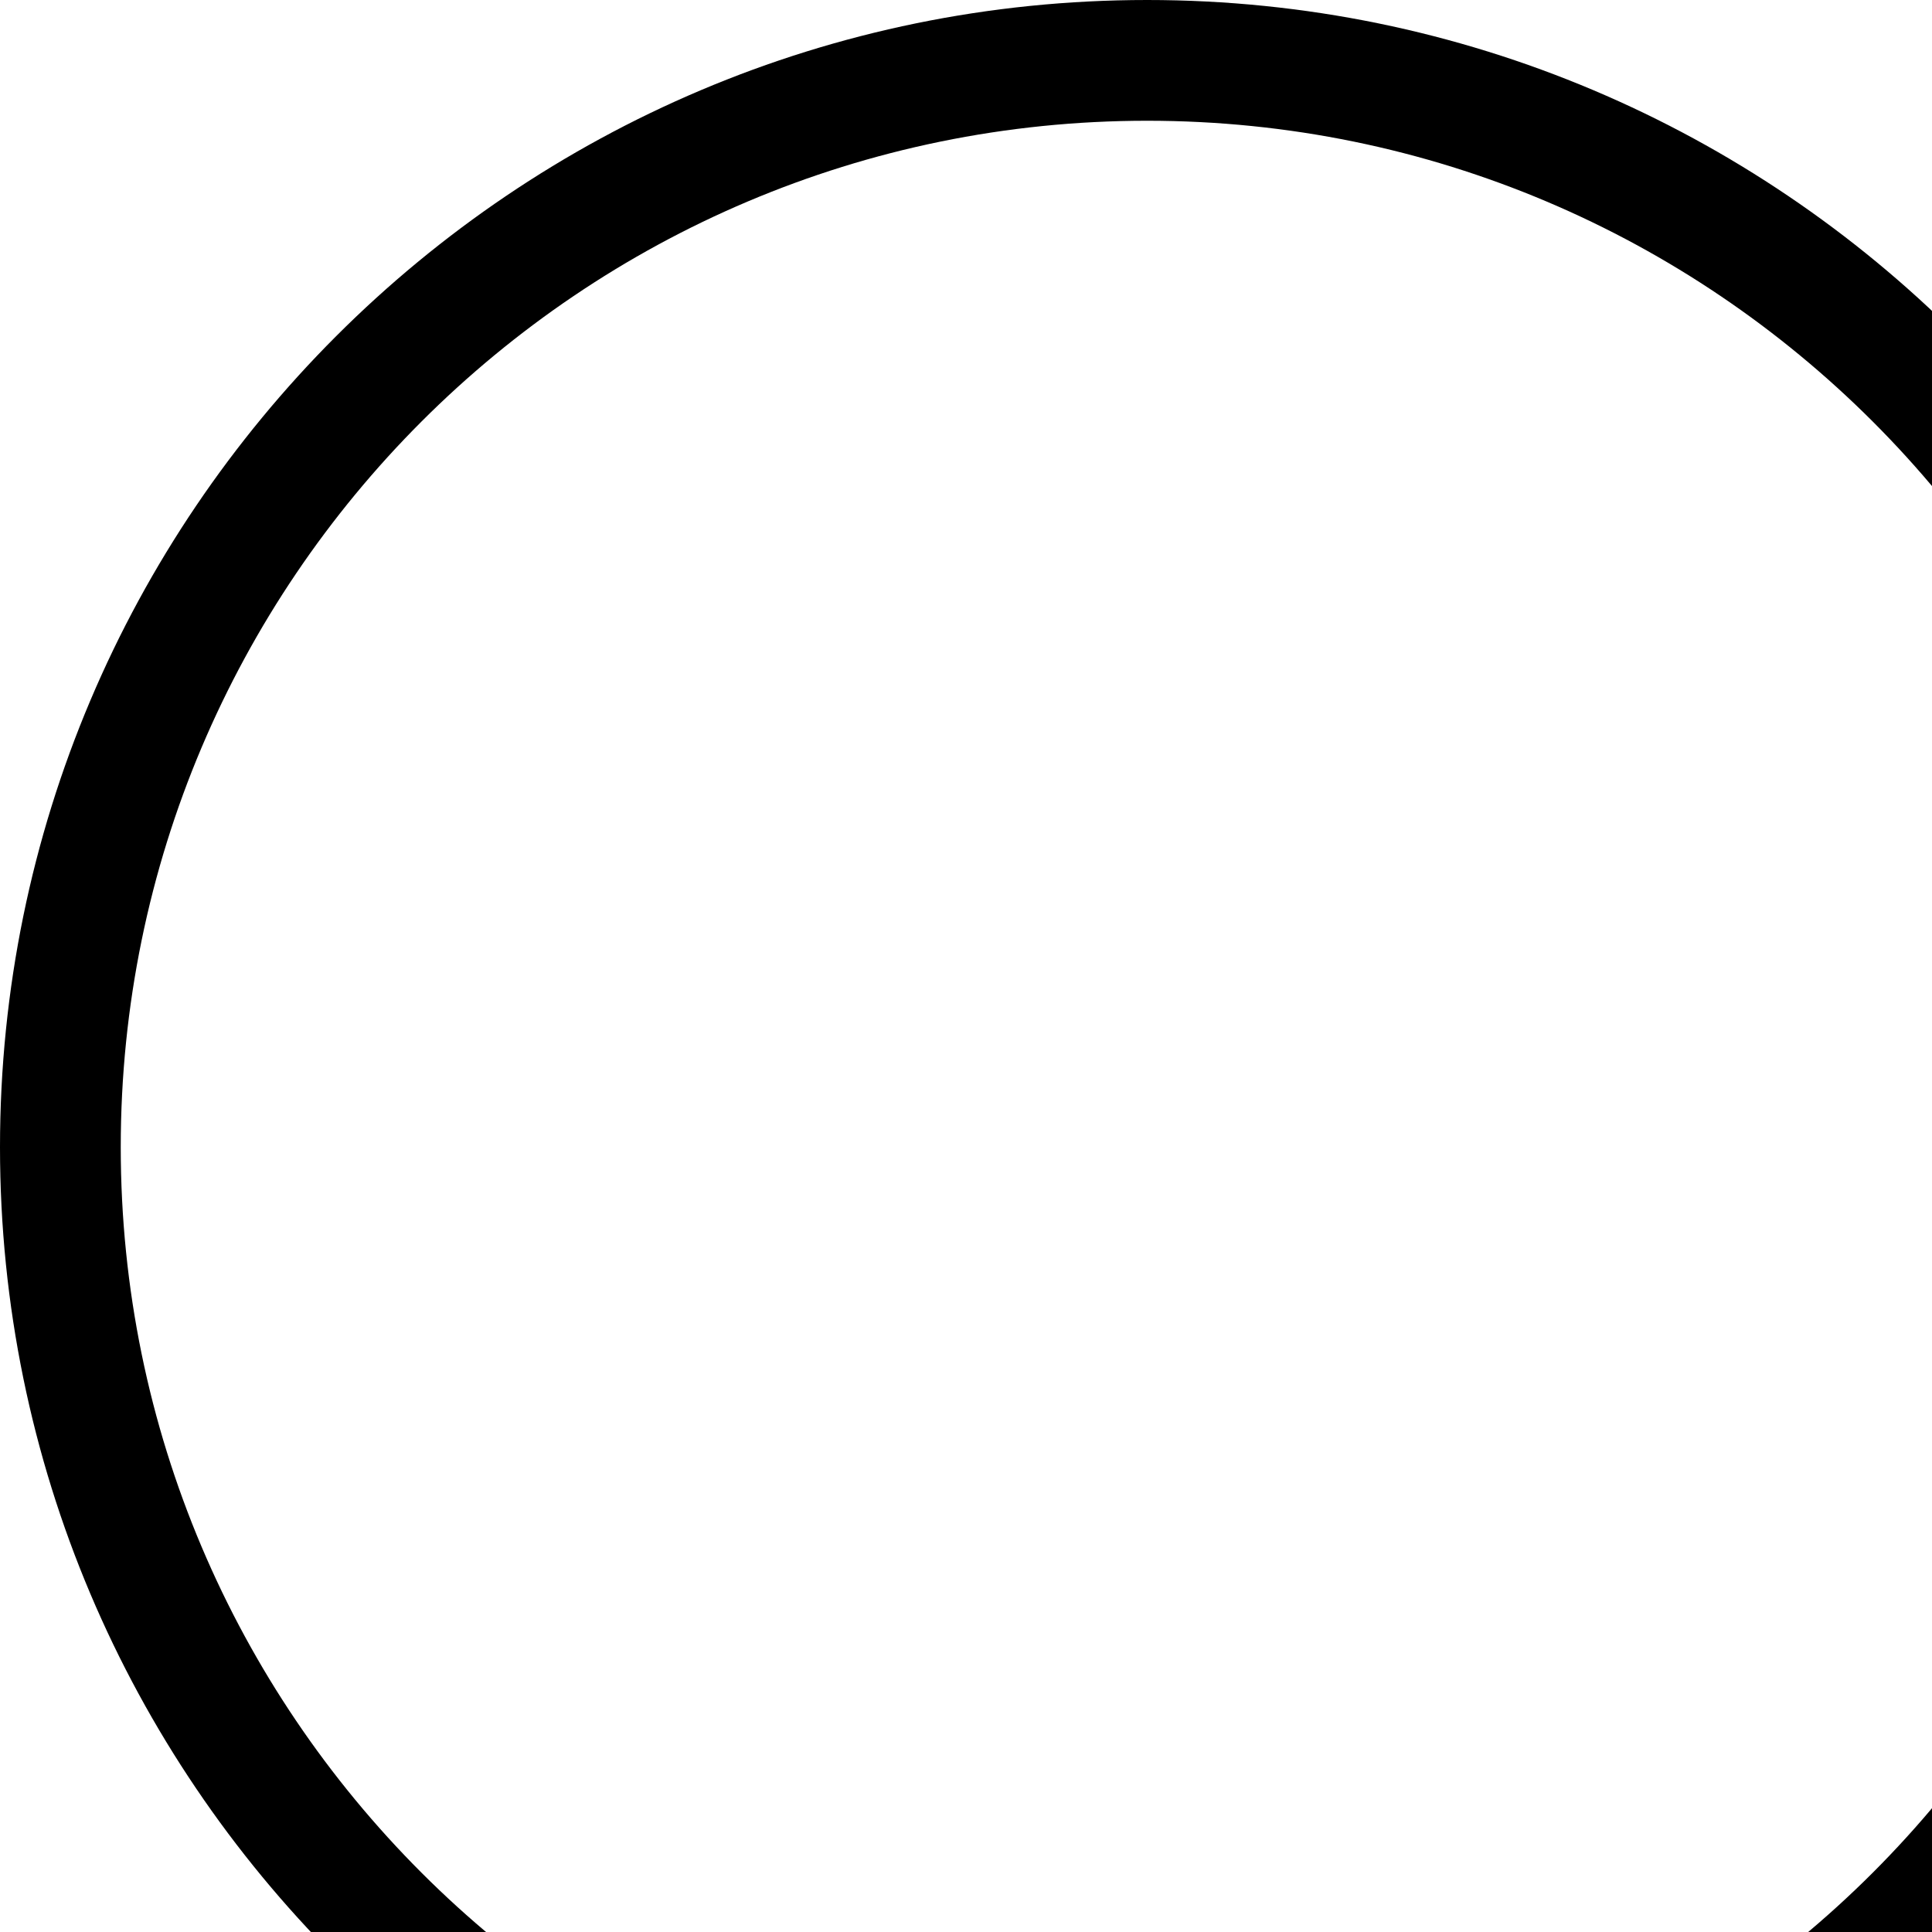
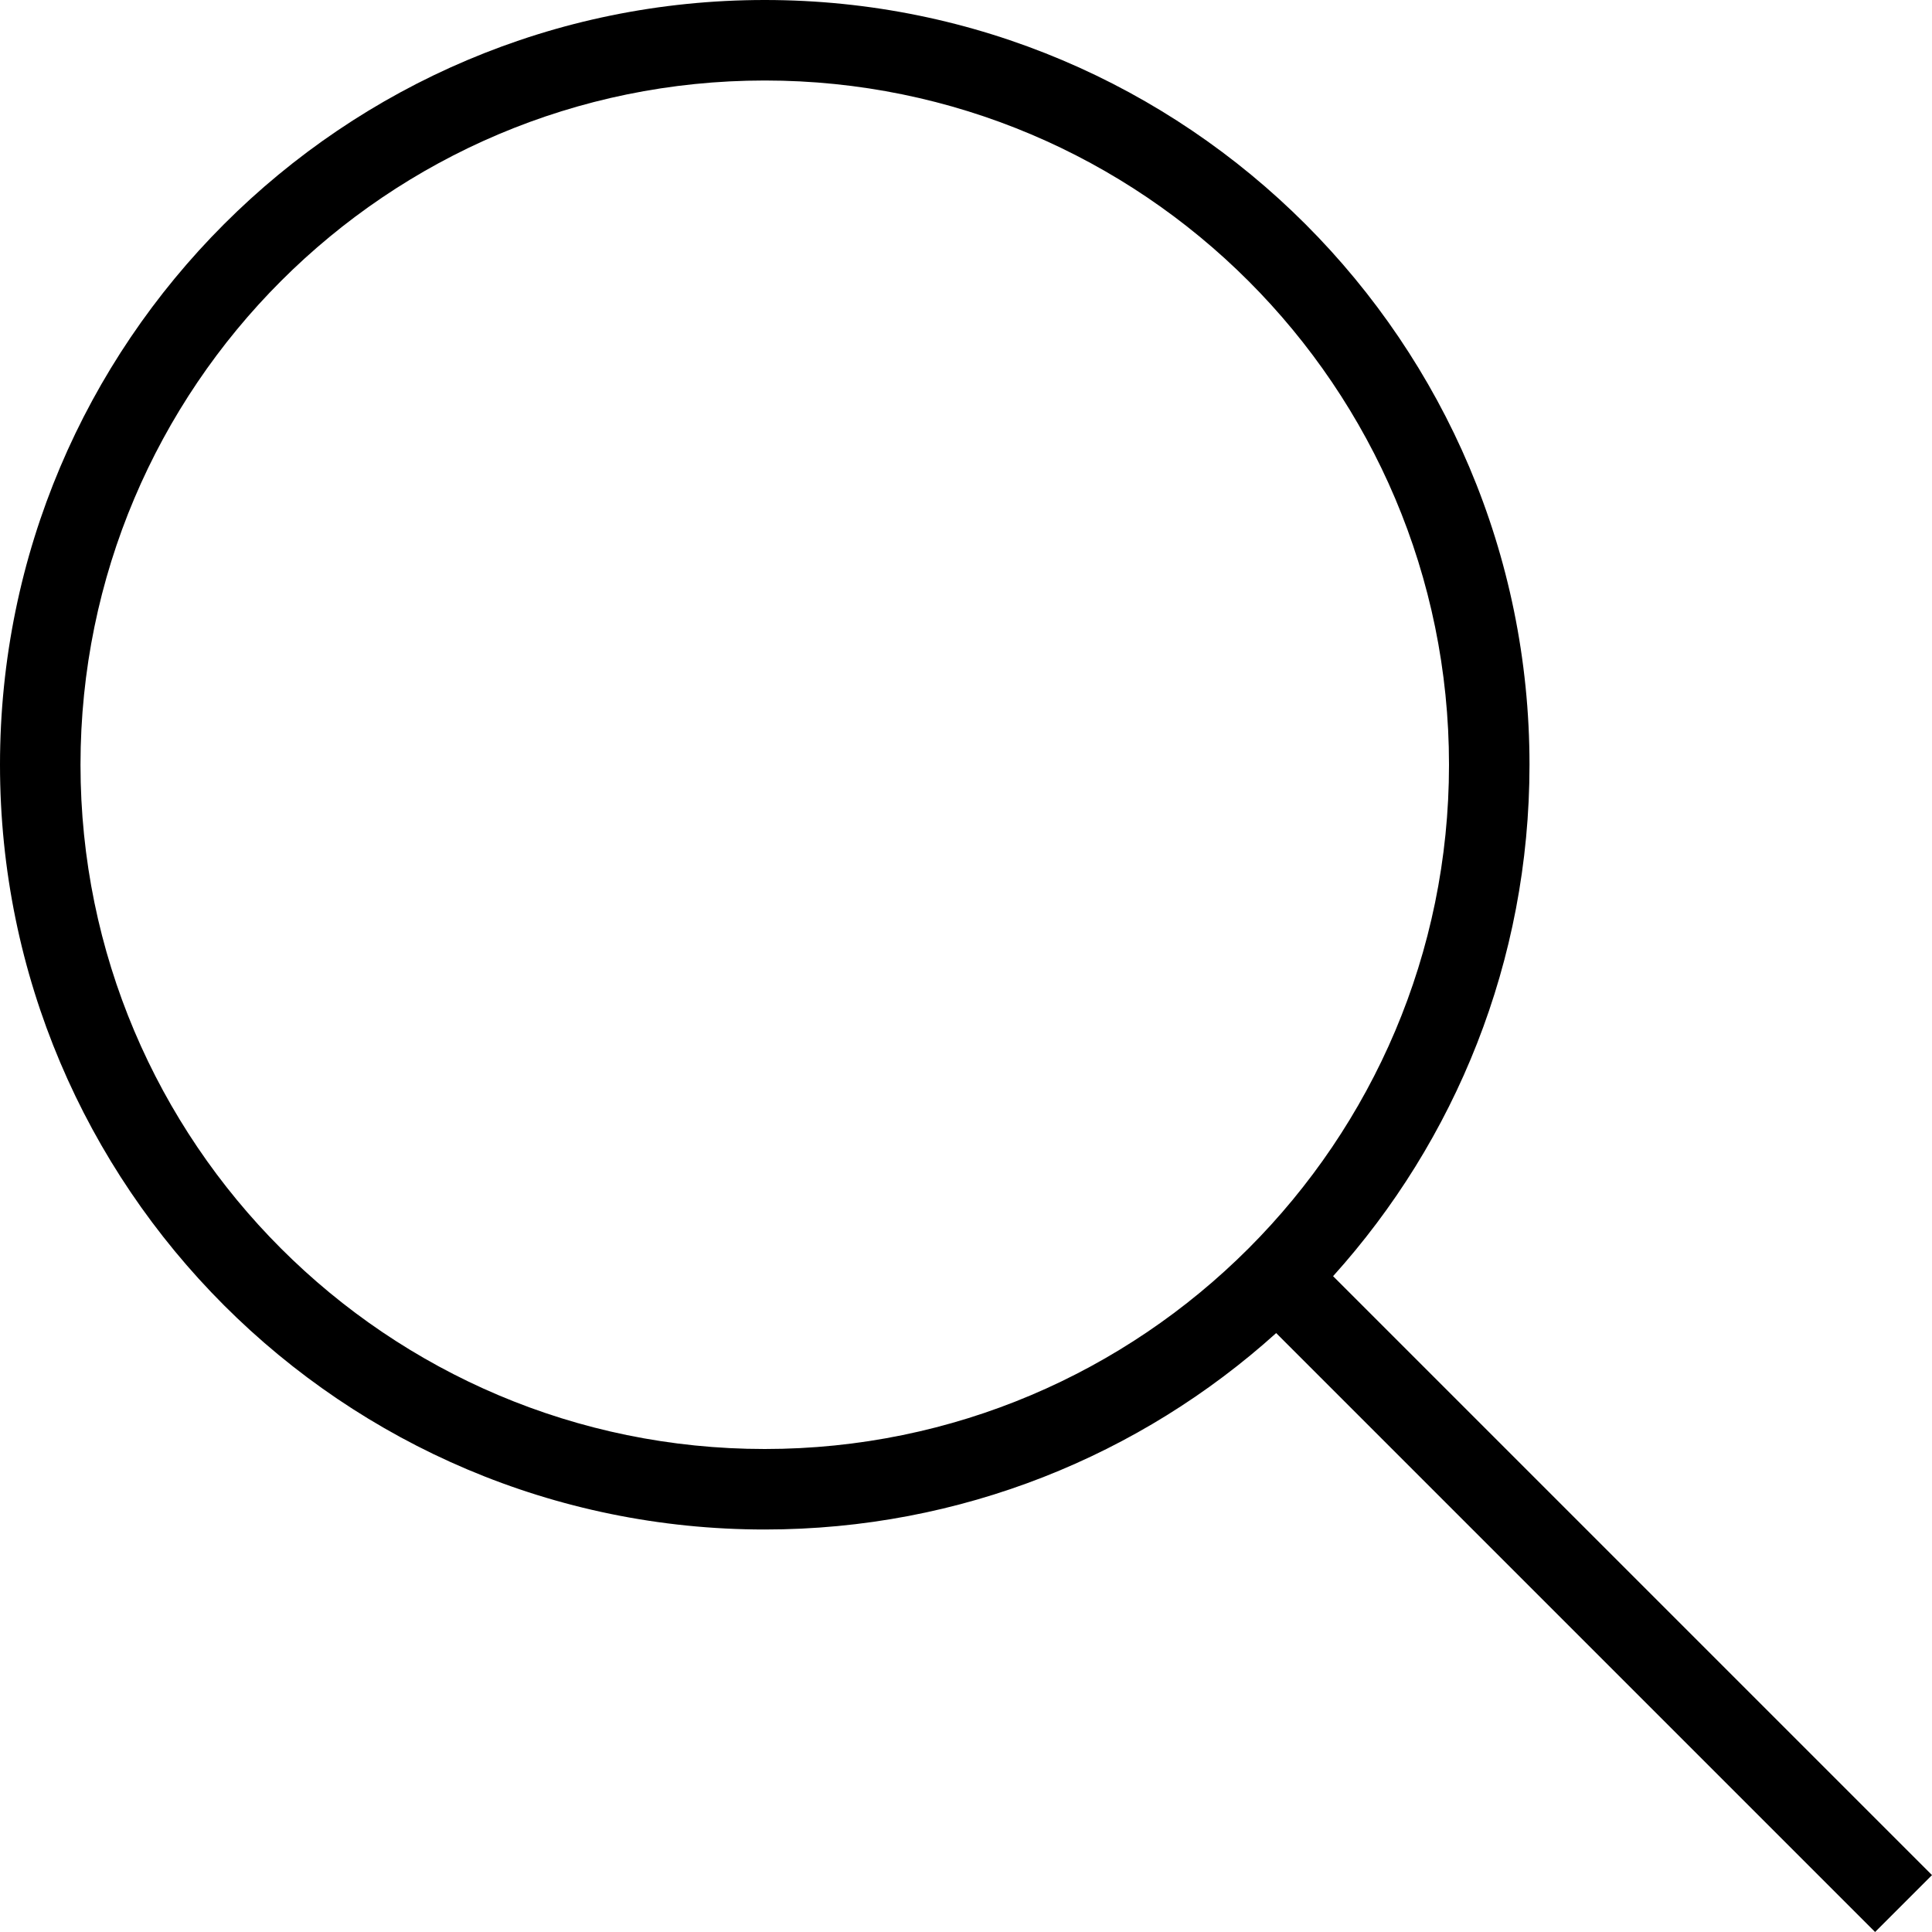
- <svg xmlns="http://www.w3.org/2000/svg" width="16" height="16" fill-rule="evenodd" clip-rule="evenodd">
-   <path d="M15.853 16.56c-1.683 1.517-3.911 2.44-6.353 2.44-5.243 0-9.5-4.257-9.5-9.5s4.257-9.5 9.5-9.5 9.5 4.257 9.5 9.5c0 2.442-.923 4.67-2.44 6.353l7.44 7.44-.707.707-7.44-7.44zm-6.353-15.56c4.691 0 8.5 3.809 8.5 8.5s-3.809 8.5-8.5 8.5-8.5-3.809-8.5-8.5 3.809-8.5 8.5-8.5z" />
+ <svg xmlns="http://www.w3.org/2000/svg" width="24" height="24" fill-rule="evenodd" clip-rule="evenodd">
+   <path d="M15.853 16.56c-1.683 1.517-3.911 2.44-6.353 2.44-5.243 0-9.5-4.257-9.5-9.5s4.257-9.5 9.5-9.5 9.5 4.257 9.5 9.5c0 2.442-.923 4.67-2.44 6.353l7.44 7.44-.707.707-7.44-7.44zm-6.353-15.56c4.691 0 8.5 3.809 8.5 8.5s-3.809 8.5-8.5 8.5-8.5-3.809-8.5-8.5 3.809-8.5 8.5-8.5z" shape-rendering="optimizeQuality" />
</svg>
